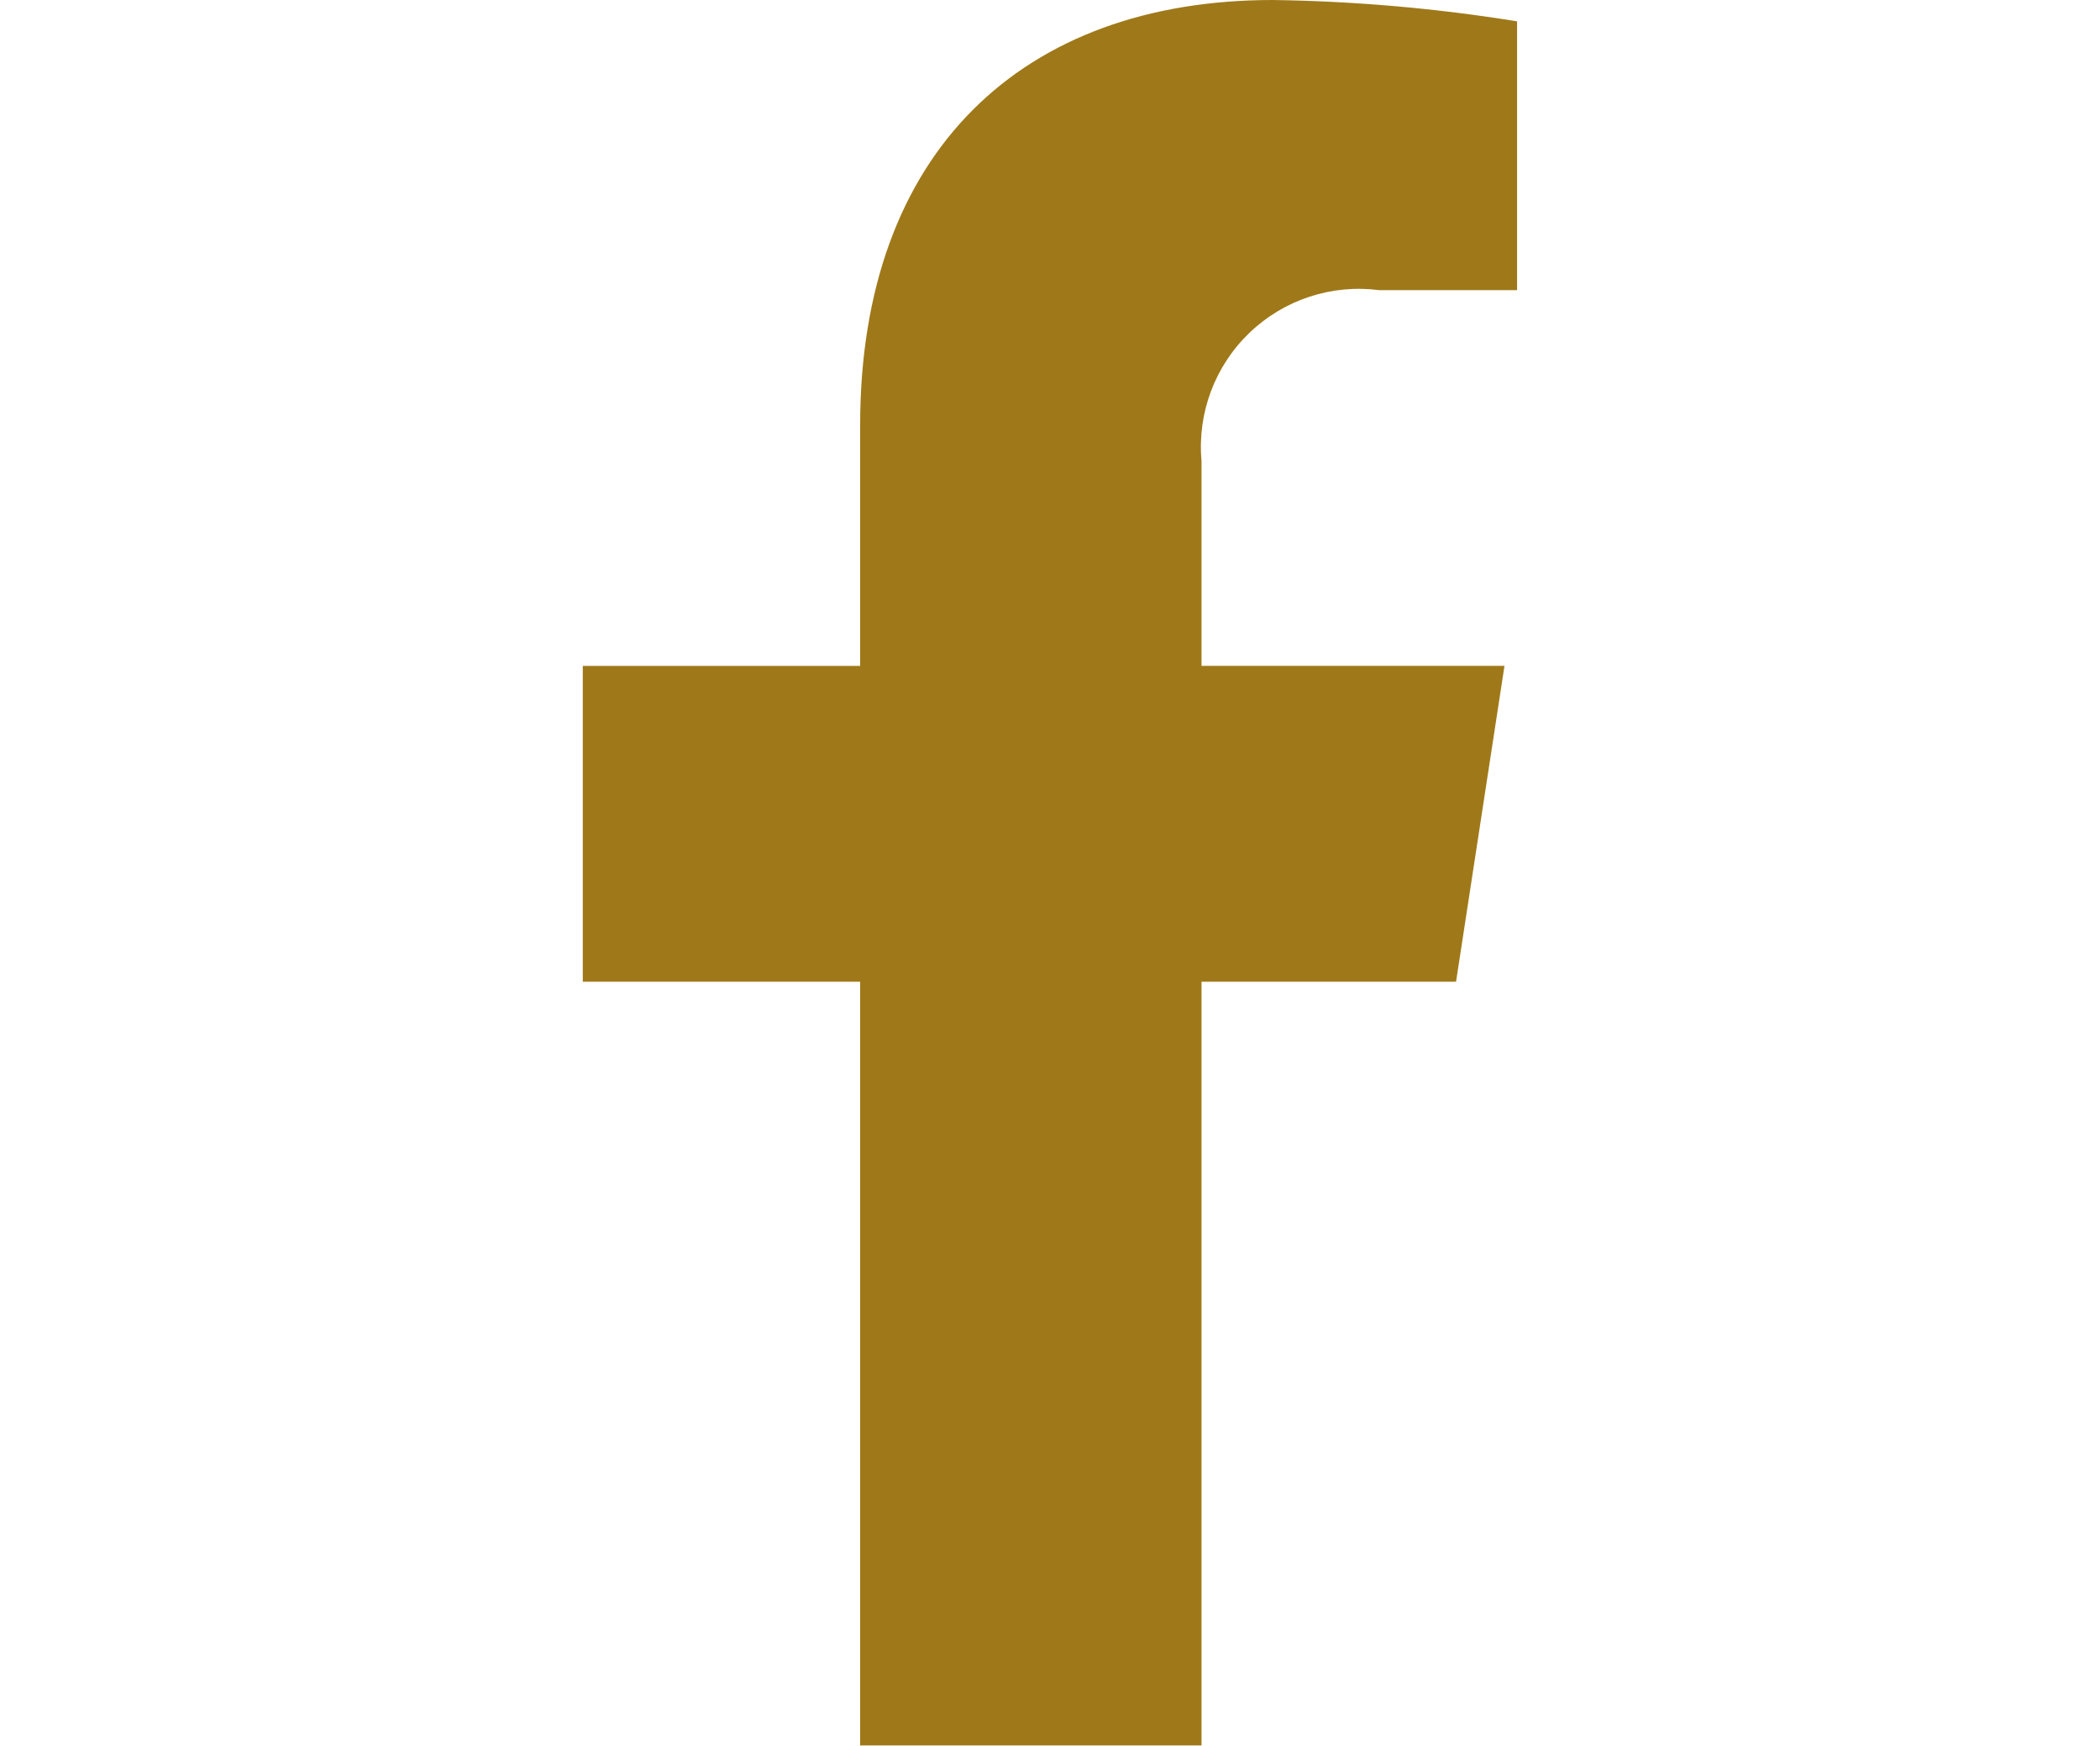
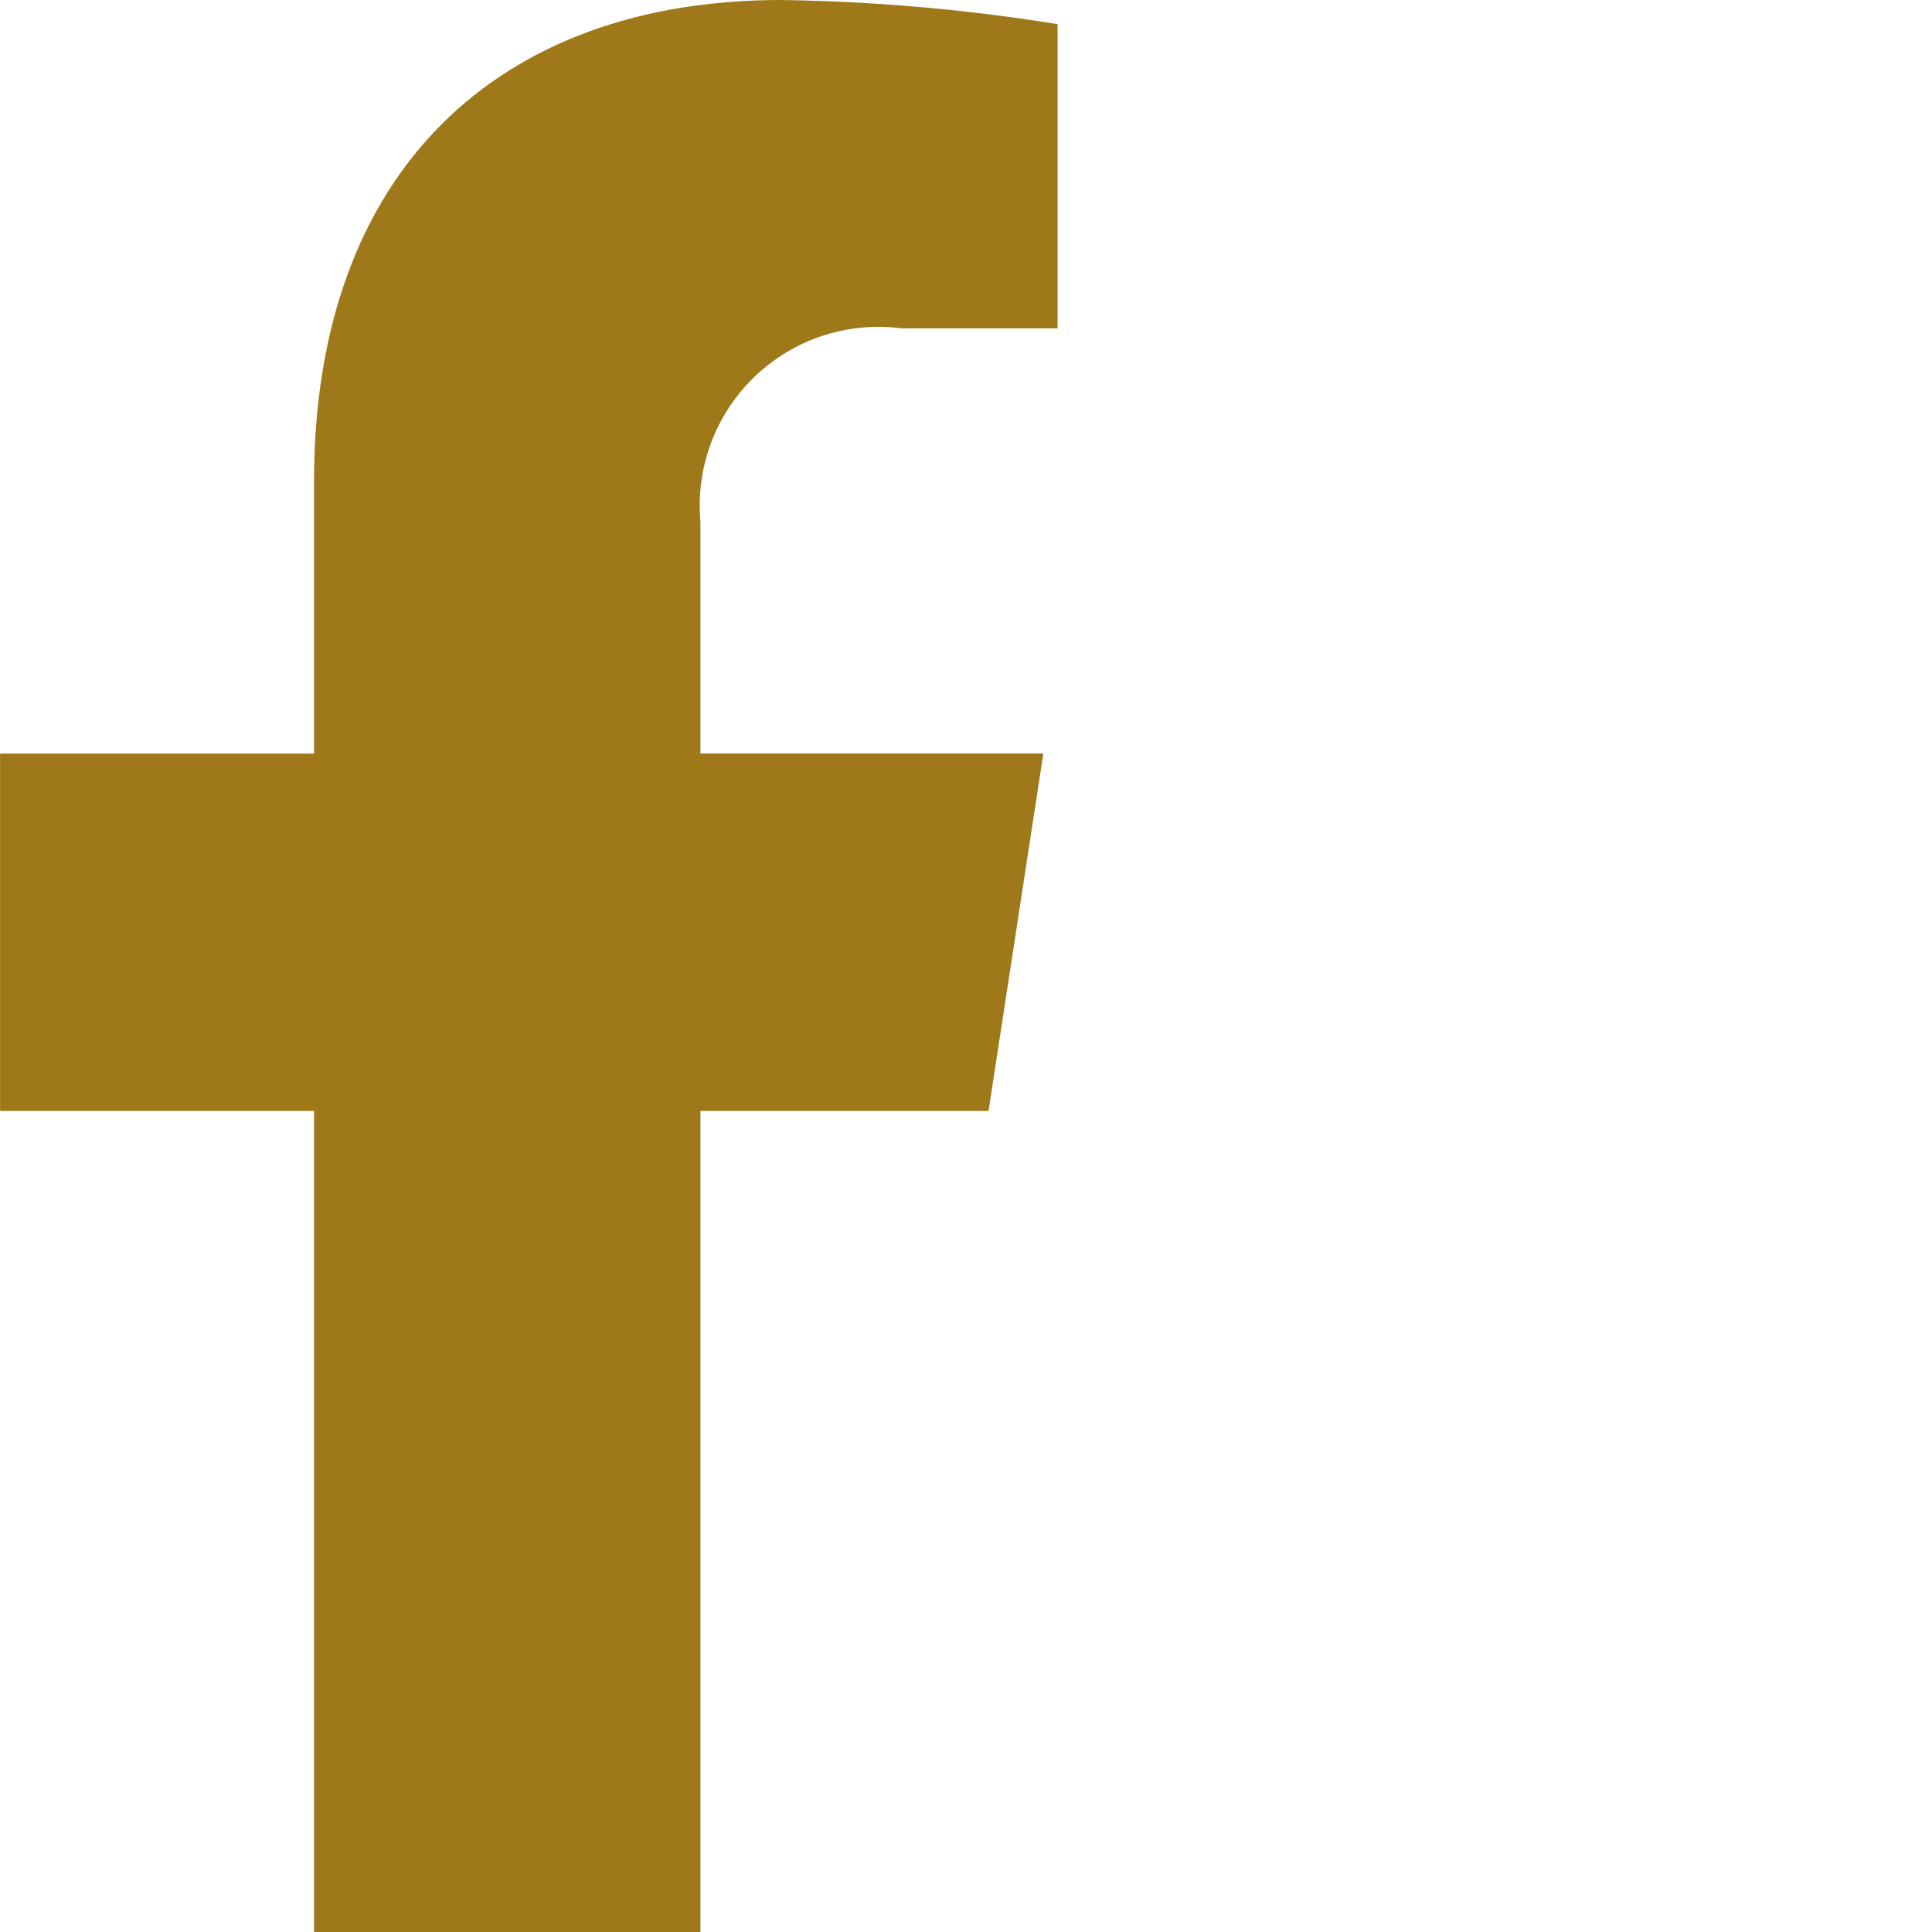
- <svg xmlns="http://www.w3.org/2000/svg" width="29.528" height="24.536" viewBox="0 0 13.141 24.536">
+ <svg xmlns="http://www.w3.org/2000/svg" width="29" height="29" viewBox="0 0 24 24">
  <path id="Icon_awesome-facebook-f" data-name="Icon awesome-facebook-f" d="M13.889,13.8l.681-4.44H10.31V6.479a2.22,2.22,0,0,1,2.5-2.4h1.937V.3A23.621,23.621,0,0,0,11.312,0C7.8,0,5.51,2.127,5.51,5.977V9.361h-3.9V13.8h3.9V24.536h4.8V13.8Z" transform="translate(-1.609)" fill="#9f7919" />
</svg>
